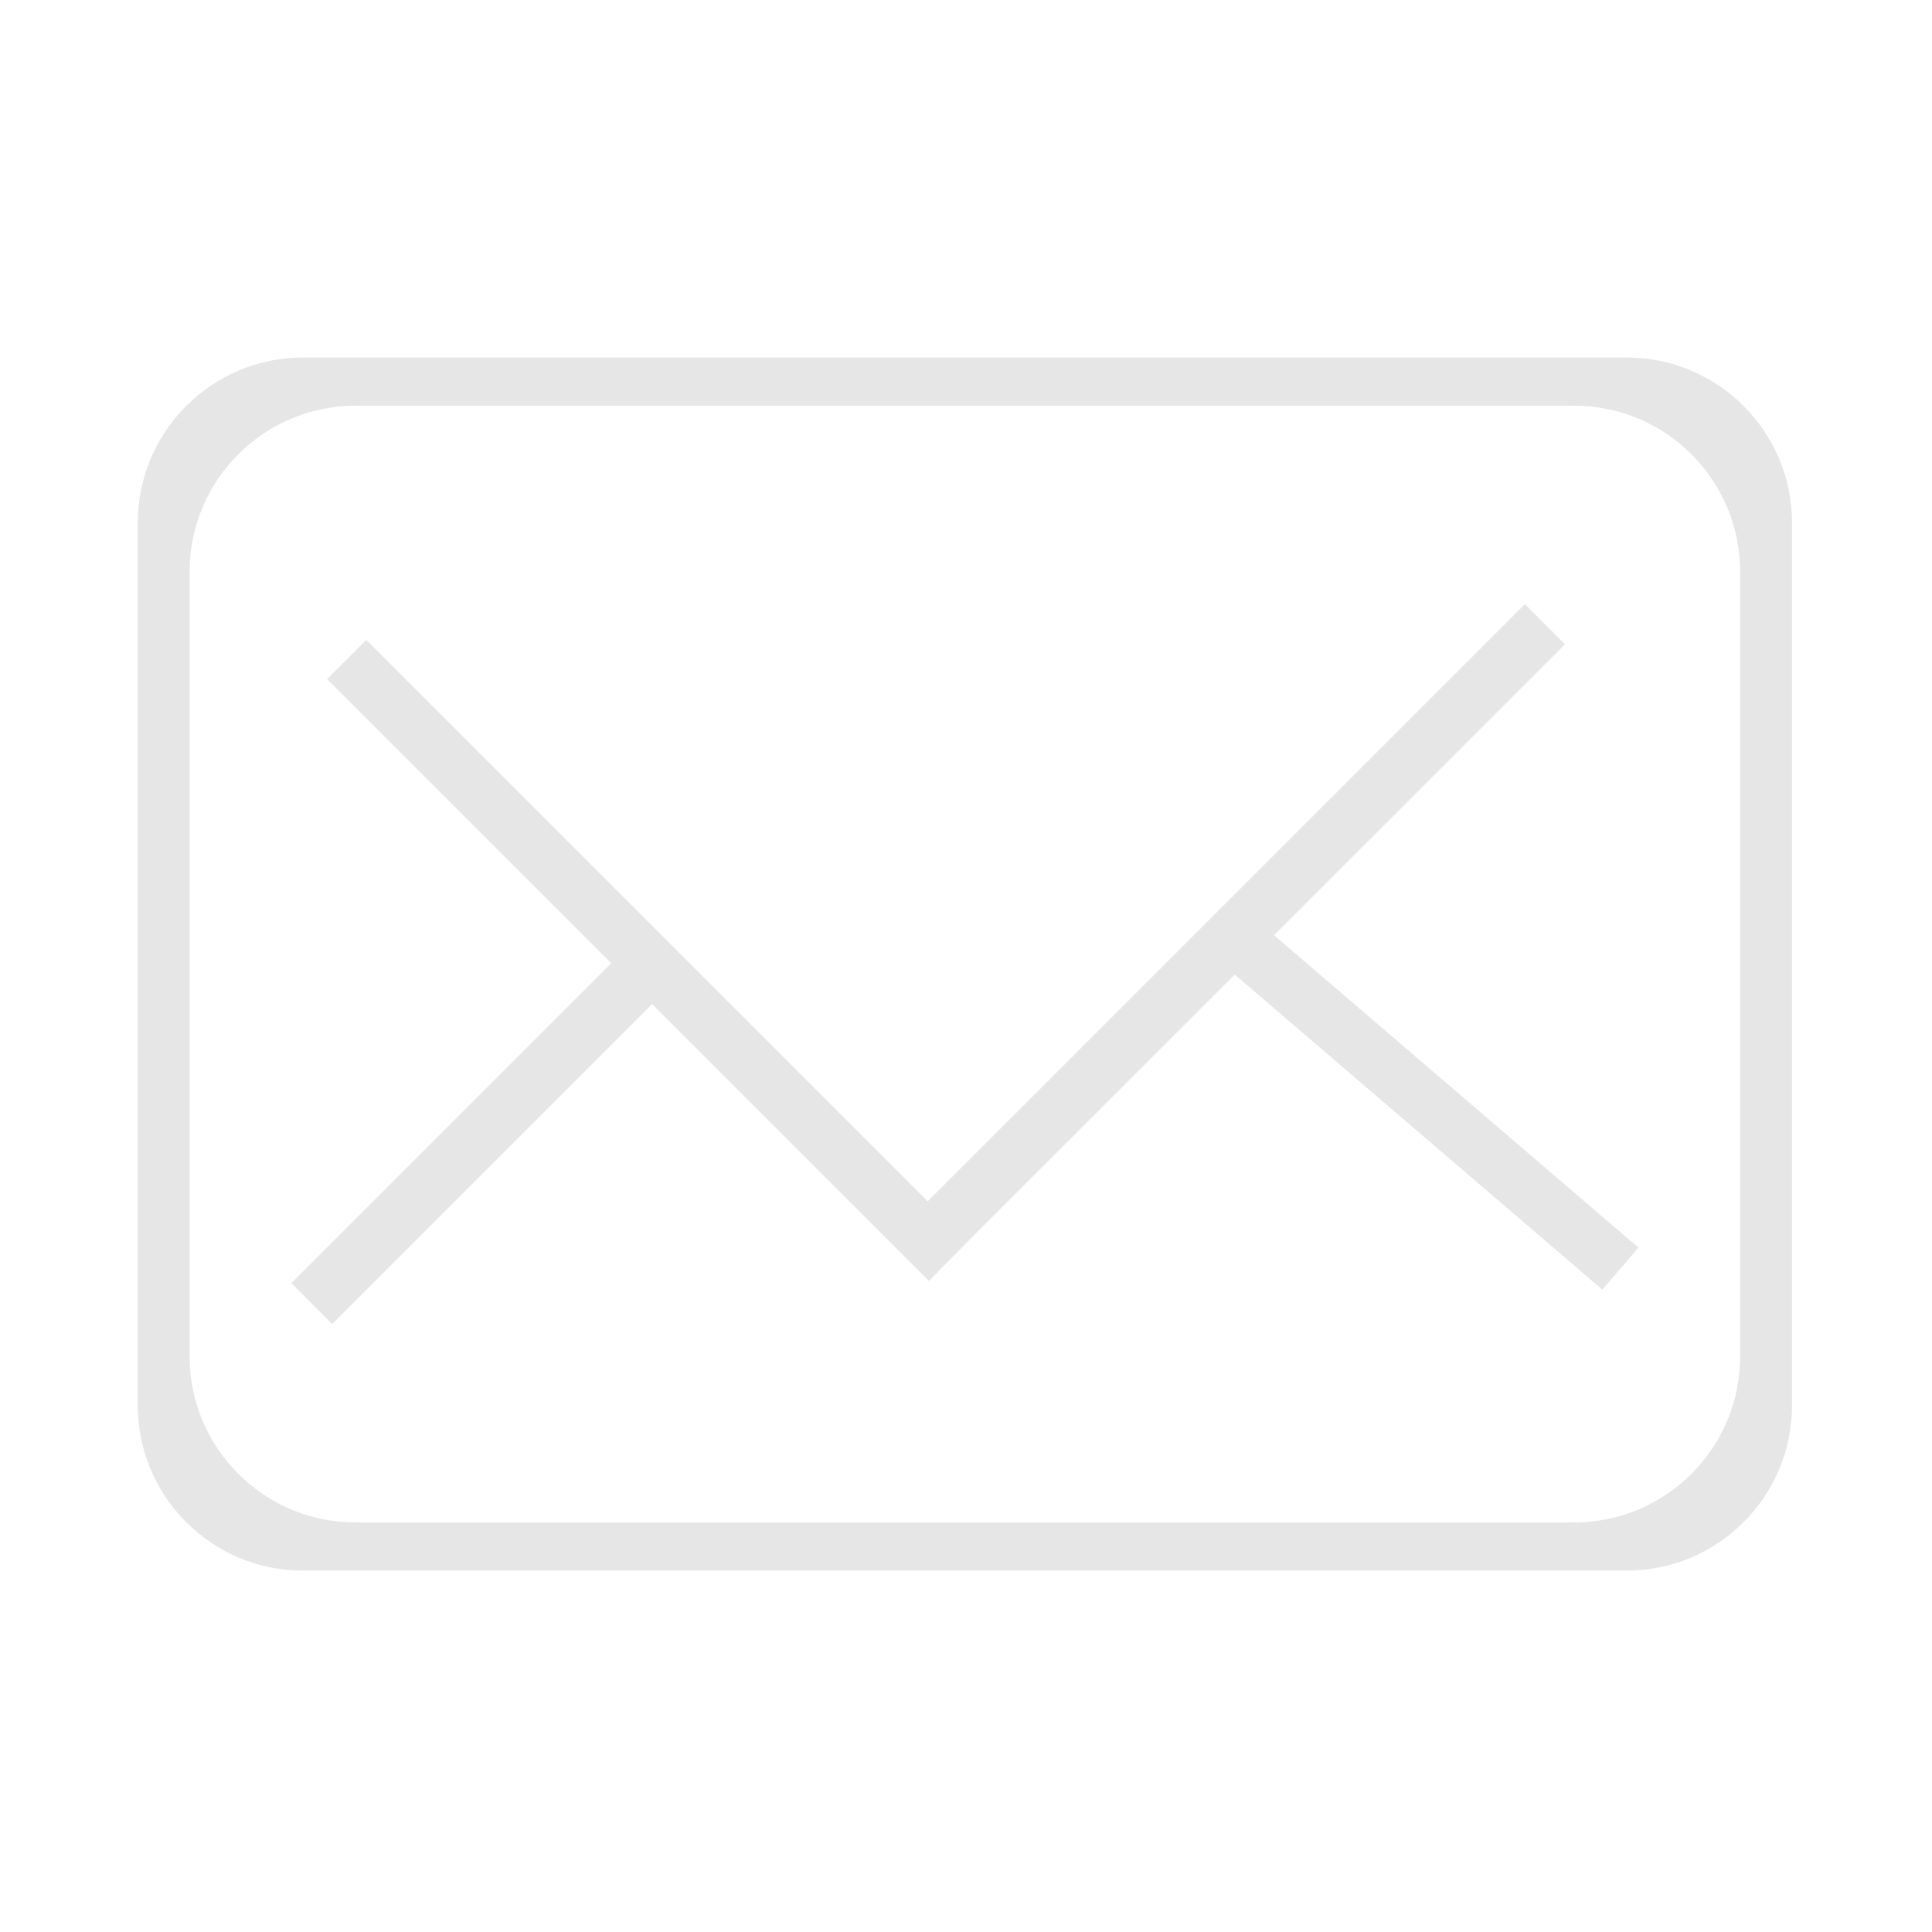
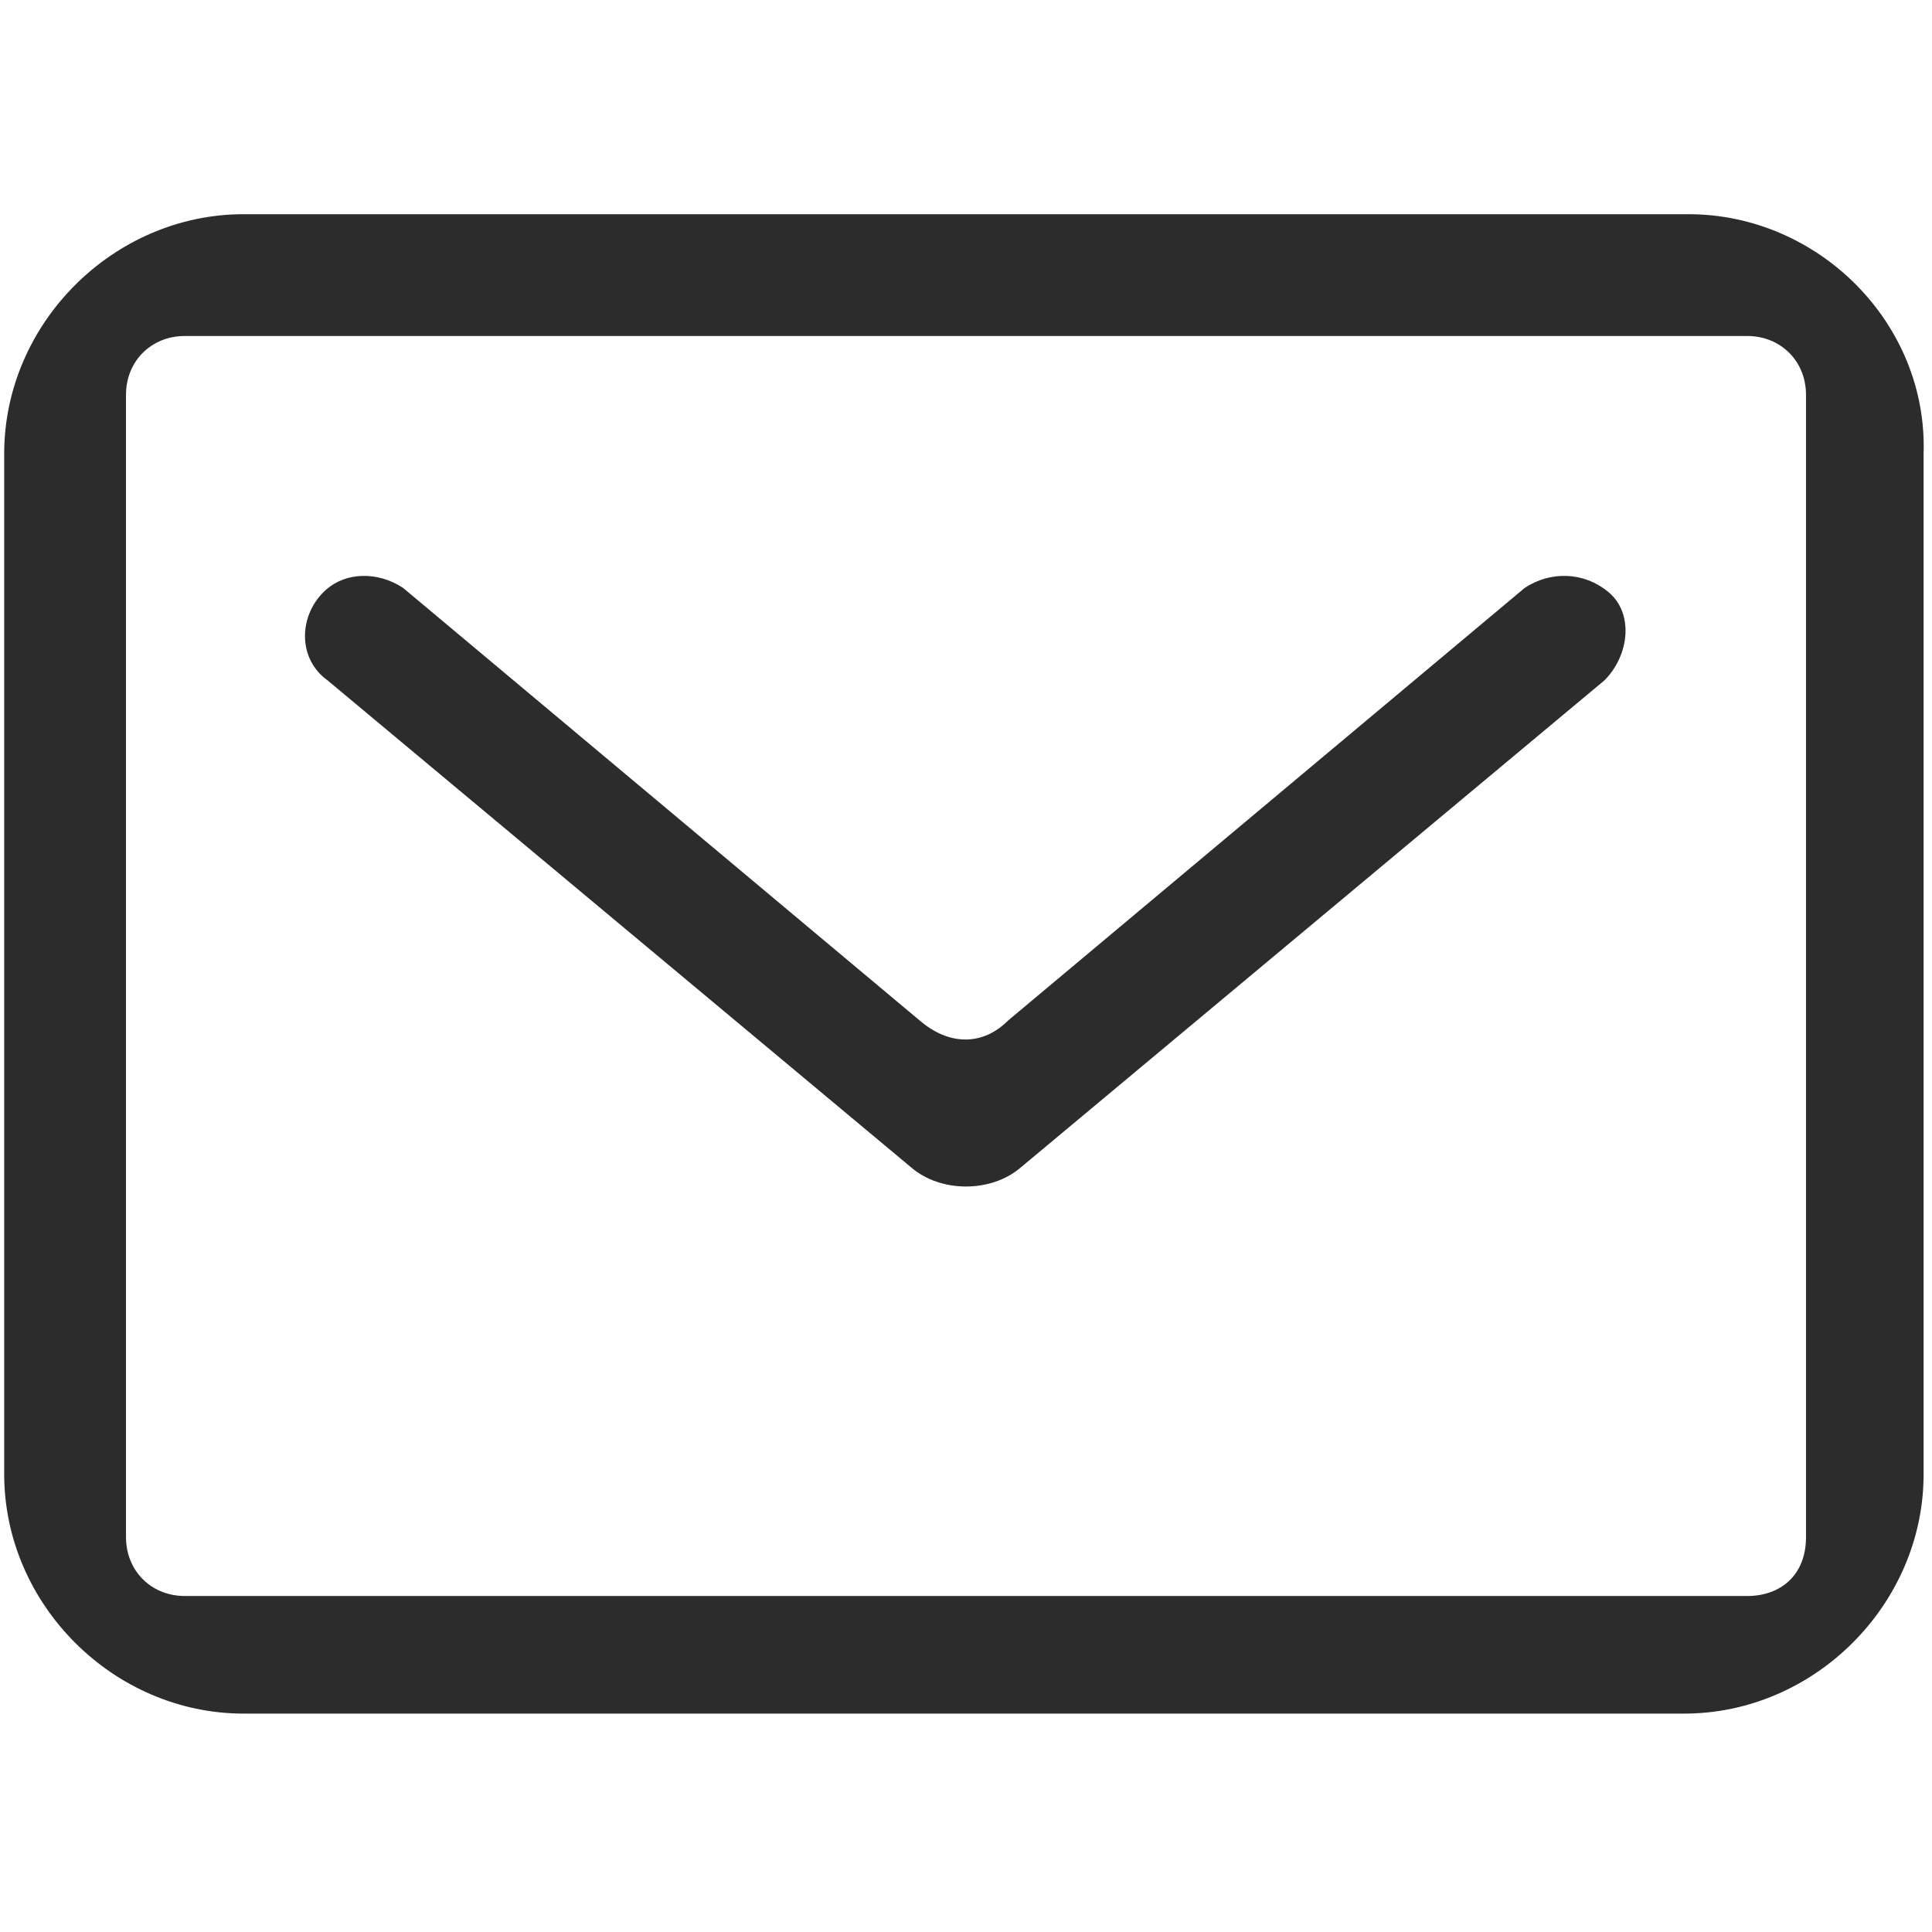
- <svg xmlns="http://www.w3.org/2000/svg" t="1595557786314" class="icon" viewBox="0 0 1024 1024" version="1.1" p-id="2081" width="64" height="64">
+ <svg xmlns="http://www.w3.org/2000/svg" t="1595558410858" class="icon" viewBox="0 0 1024 1024" version="1.1" p-id="2341" width="64" height="64">
  <defs>
    <style type="text/css" />
  </defs>
-   <path d="M862.131 189.487 160.682 189.487c-48.424 0-87.677 39.253-87.677 87.683l0 467.617c0 48.424 39.253 87.678 87.677 87.678l701.449 0c48.423 0 87.677-39.253 87.677-87.678L949.808 277.17C949.808 228.74 910.554 189.487 862.131 189.487L862.131 189.487zM922.324 718.879c0 48.631-39.421 88.052-88.055 88.052L188.541 806.931c-48.631 0-88.051-39.421-88.051-88.052L100.489 303.073c0-48.631 39.42-88.051 88.051-88.051l645.729 0c48.634 0 88.055 39.421 88.055 88.051L922.325 718.879 922.324 718.879zM849.297 683.552l19.1-22.285L675.253 495.711 829.499 341.47l-21.271-21.277L491.69 636.72l-297.547-297.548-20.756 20.751 150.599 150.606-169.572 169.567 21.661 21.663 169.573-169.574 146.723 146.73 20.594-20.924L654.441 516.527 849.297 683.552zM849.297 683.552" p-id="2082" fill="#e6e6e6" />
+   <path d="M894.887 113.53 129.113 113.53c-69.009 0-126.887 57.878-126.887 126.887l0 540.939c0 69.009 57.878 126.887 126.887 126.887l763.548 0c69.009 0 126.887-57.878 126.887-126.887L1019.548 240.417C1021.774 171.409 963.896 113.53 894.887 113.53L894.887 113.53zM957.217 814.748c0 20.035-13.357 31.165-31.165 31.165L97.948 845.913C80.139 845.913 66.783 832.557 66.783 814.748L66.783 209.252C66.783 191.443 80.139 178.087 97.948 178.087l828.104 0C943.861 178.087 957.217 191.443 957.217 209.252L957.217 814.748 957.217 814.748z" p-id="2342" fill="#2c2c2c" />
+   <path d="M808.07 311.652 534.261 540.939c-13.357 13.357-31.165 13.357-46.748 0L213.704 311.652c-13.357-8.904-31.165-8.904-42.296 2.226-13.357 13.357-13.357 35.617 2.226 46.748l309.426 258.226c15.583 13.357 42.296 13.357 57.878 0l309.426-258.226c13.357-13.357 15.583-35.617 2.226-46.748C839.235 302.748 821.426 302.748 808.07 311.652L808.07 311.652z" p-id="2343" fill="#2c2c2c" />
</svg>
